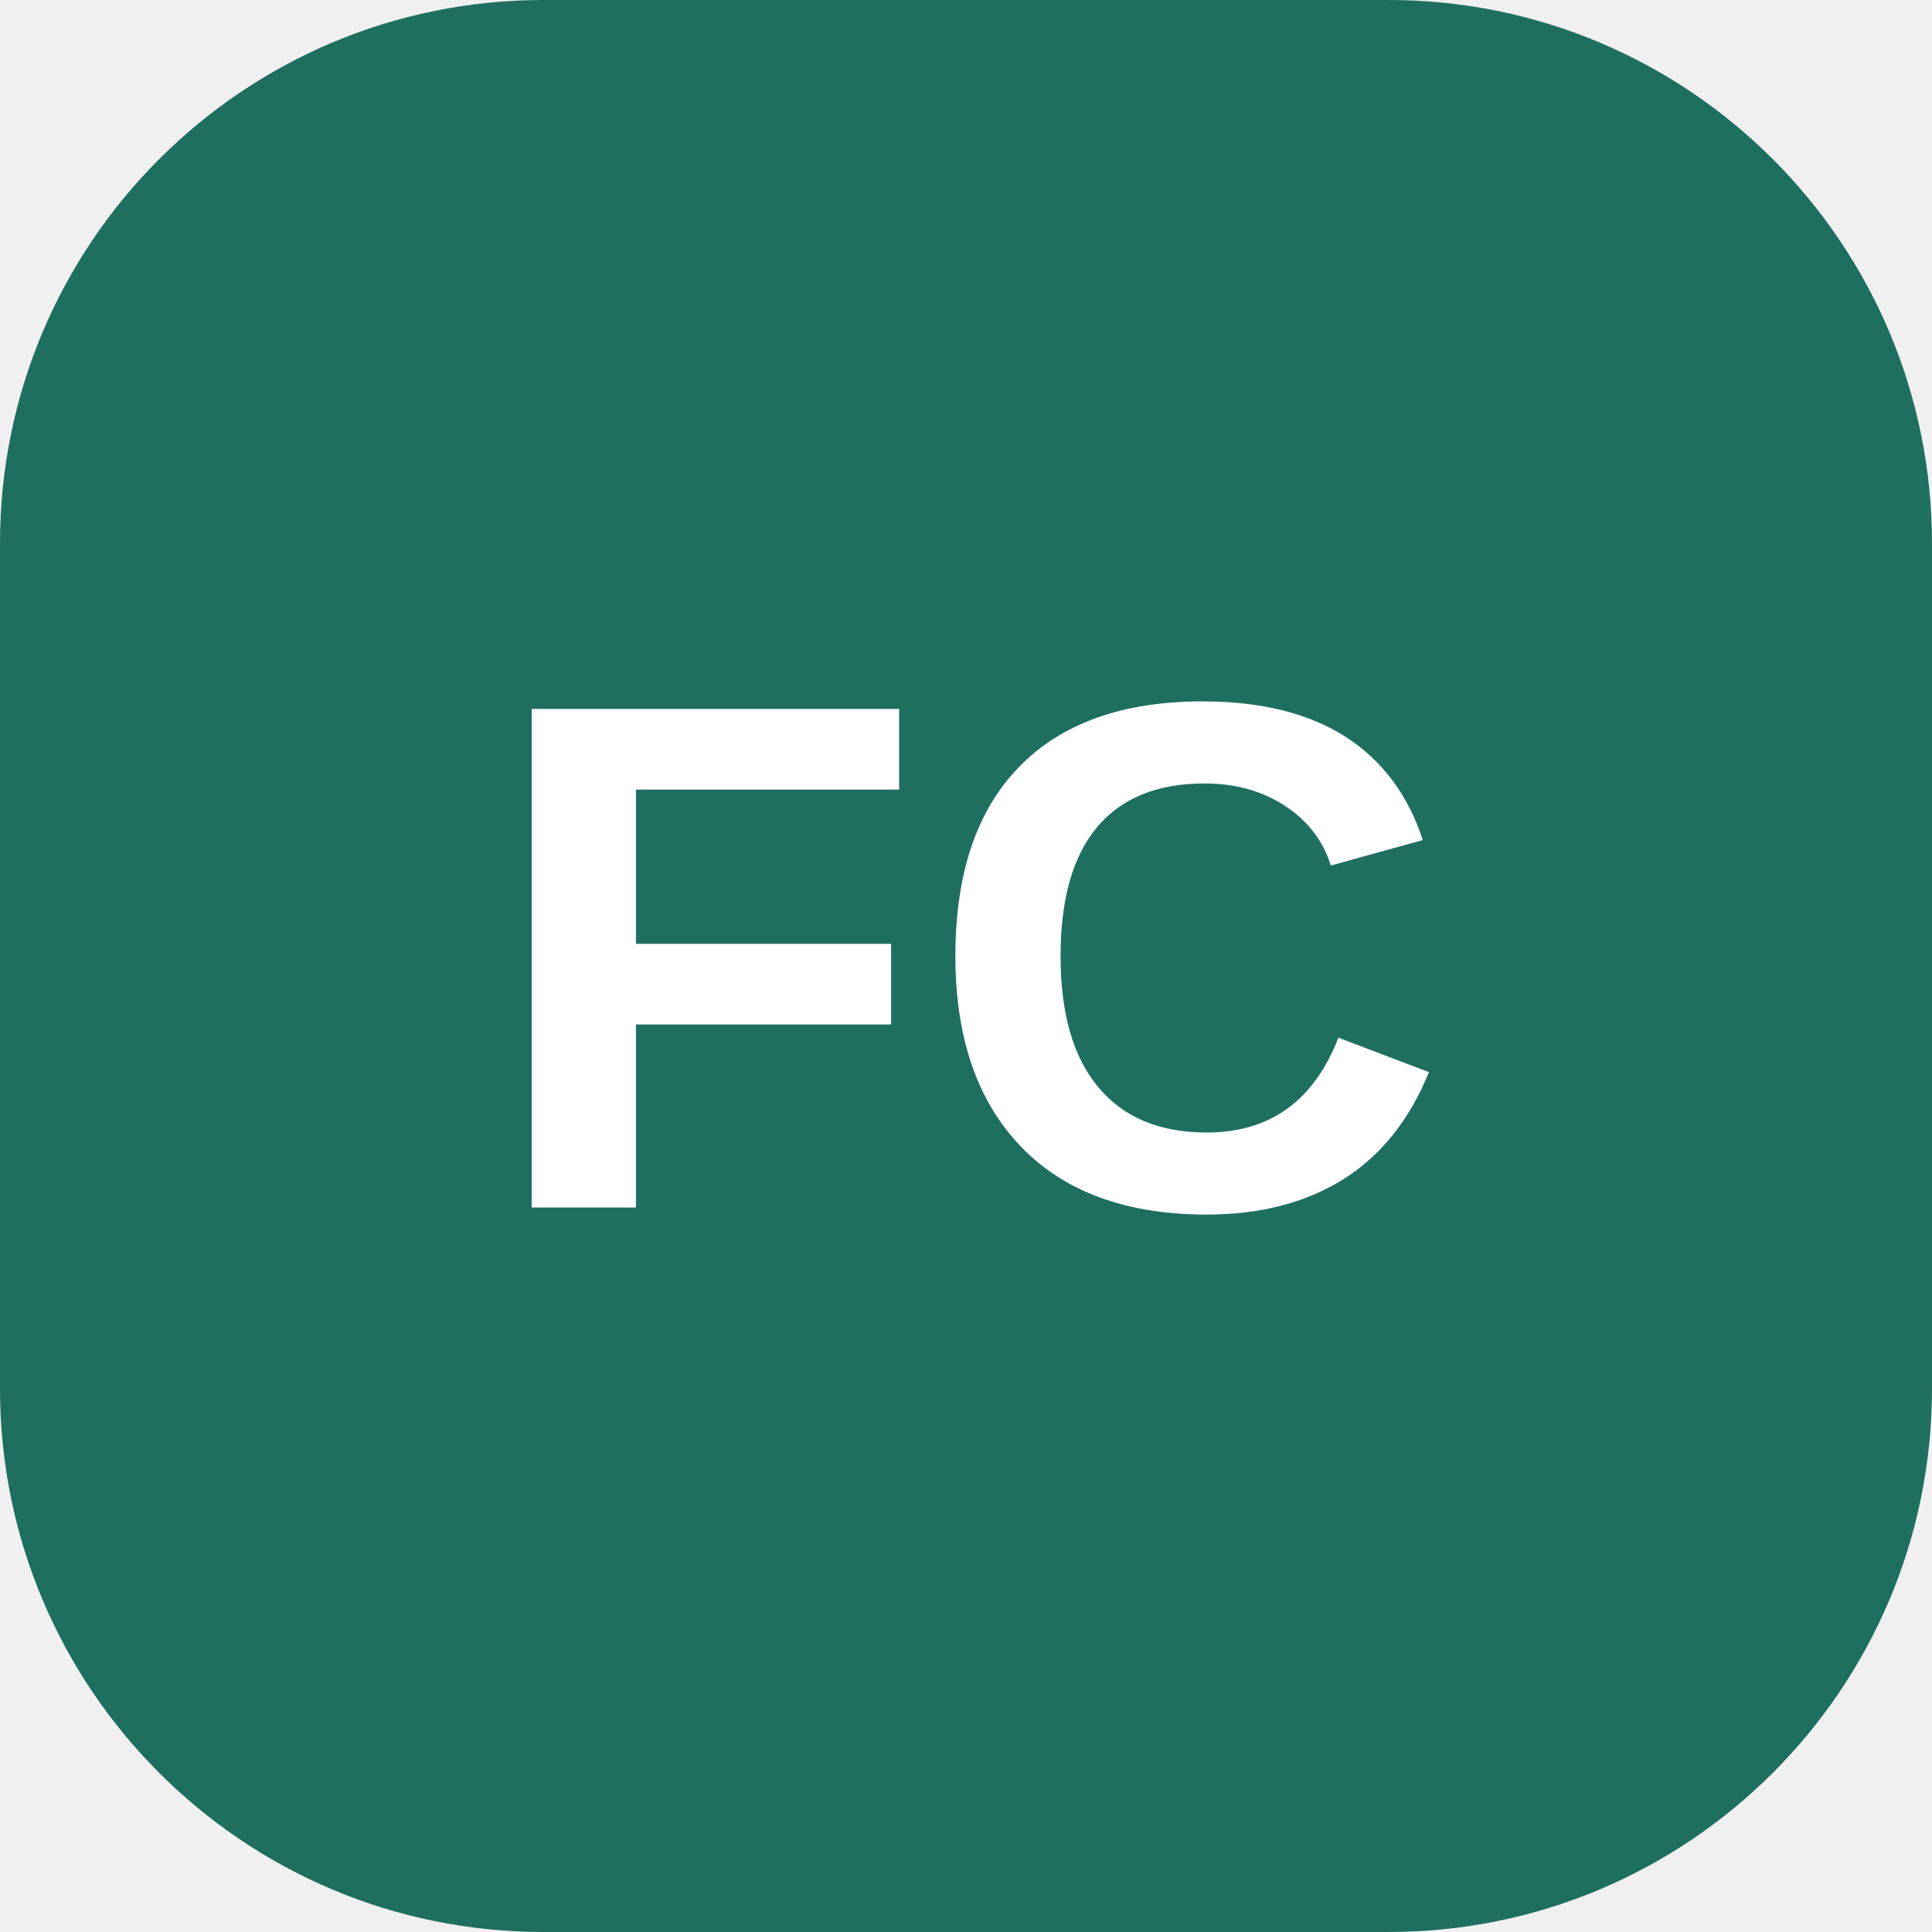
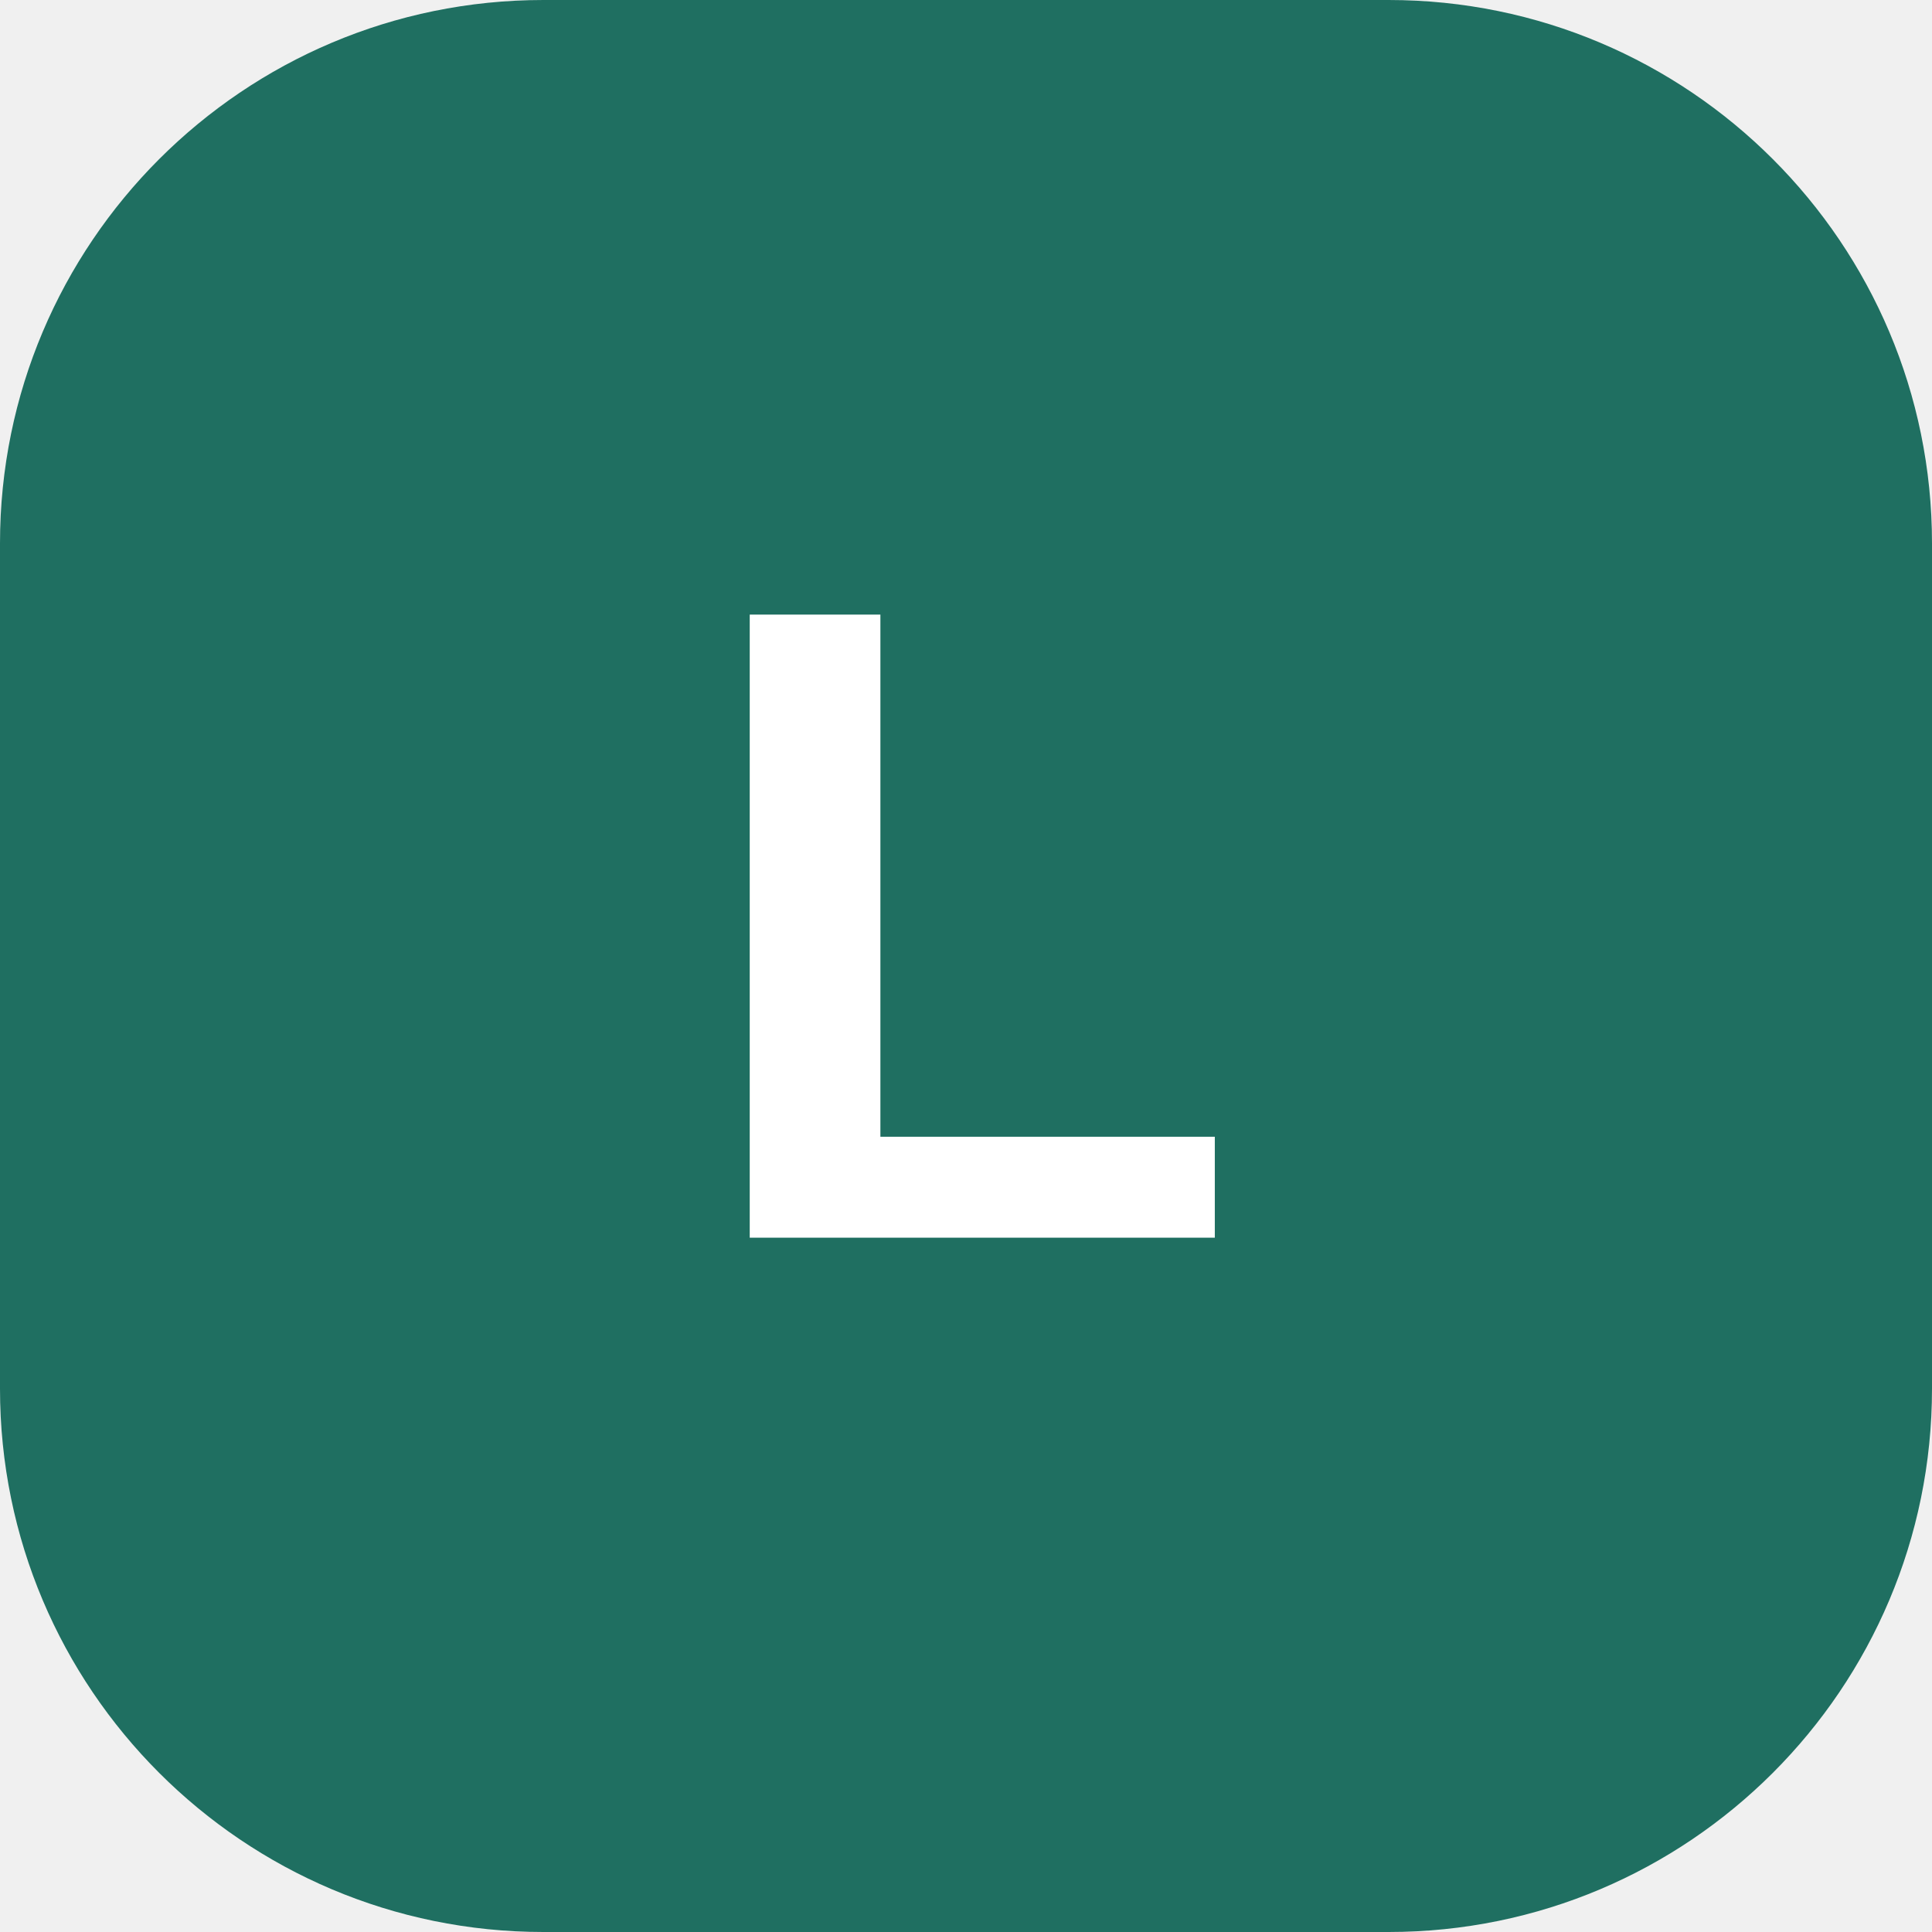
<svg xmlns="http://www.w3.org/2000/svg" viewBox="0 0 64 64">
  <rect width="64" height="64" rx="18" fill="#1f6f61" />
-   <text x="32" y="40" text-anchor="middle" font-family="Arial, sans-serif" font-size="24" font-weight="800" fill="#fff">FC</text>
+   <text x="32" y="41" text-anchor="middle" font-family="Arial, sans-serif" font-size="30" font-weight="900" fill="#fff">L</text>
</svg>
